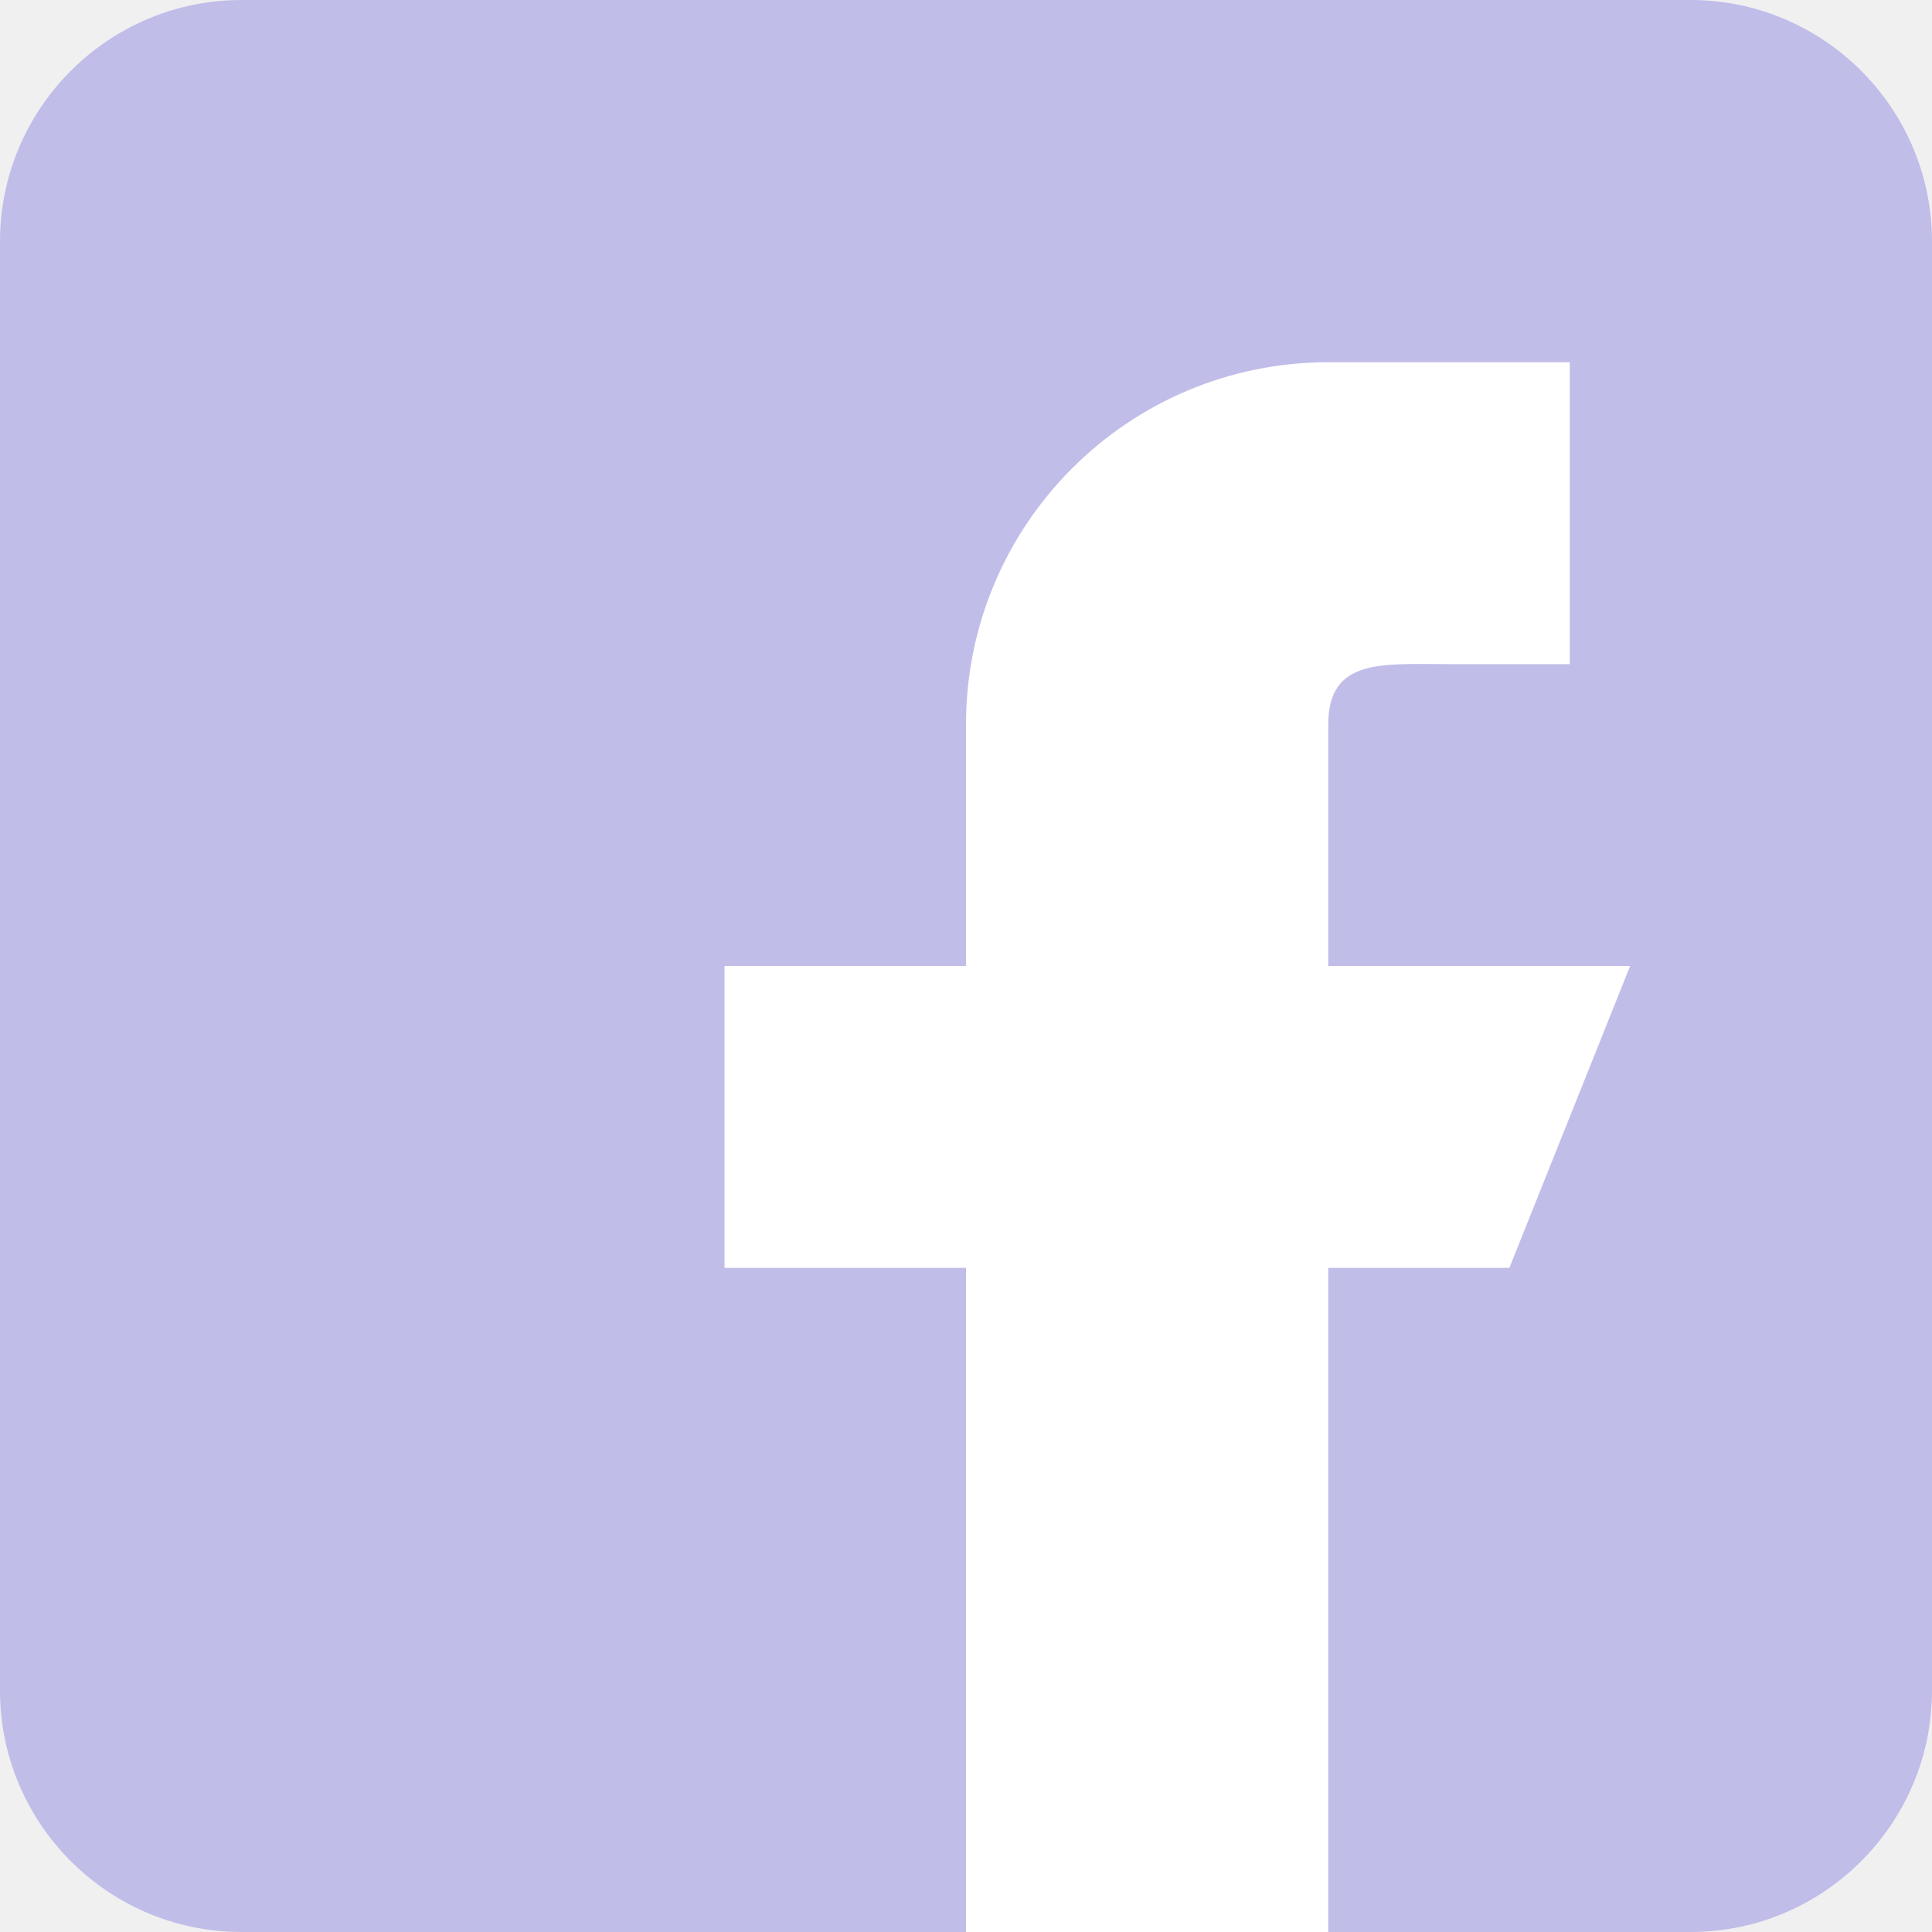
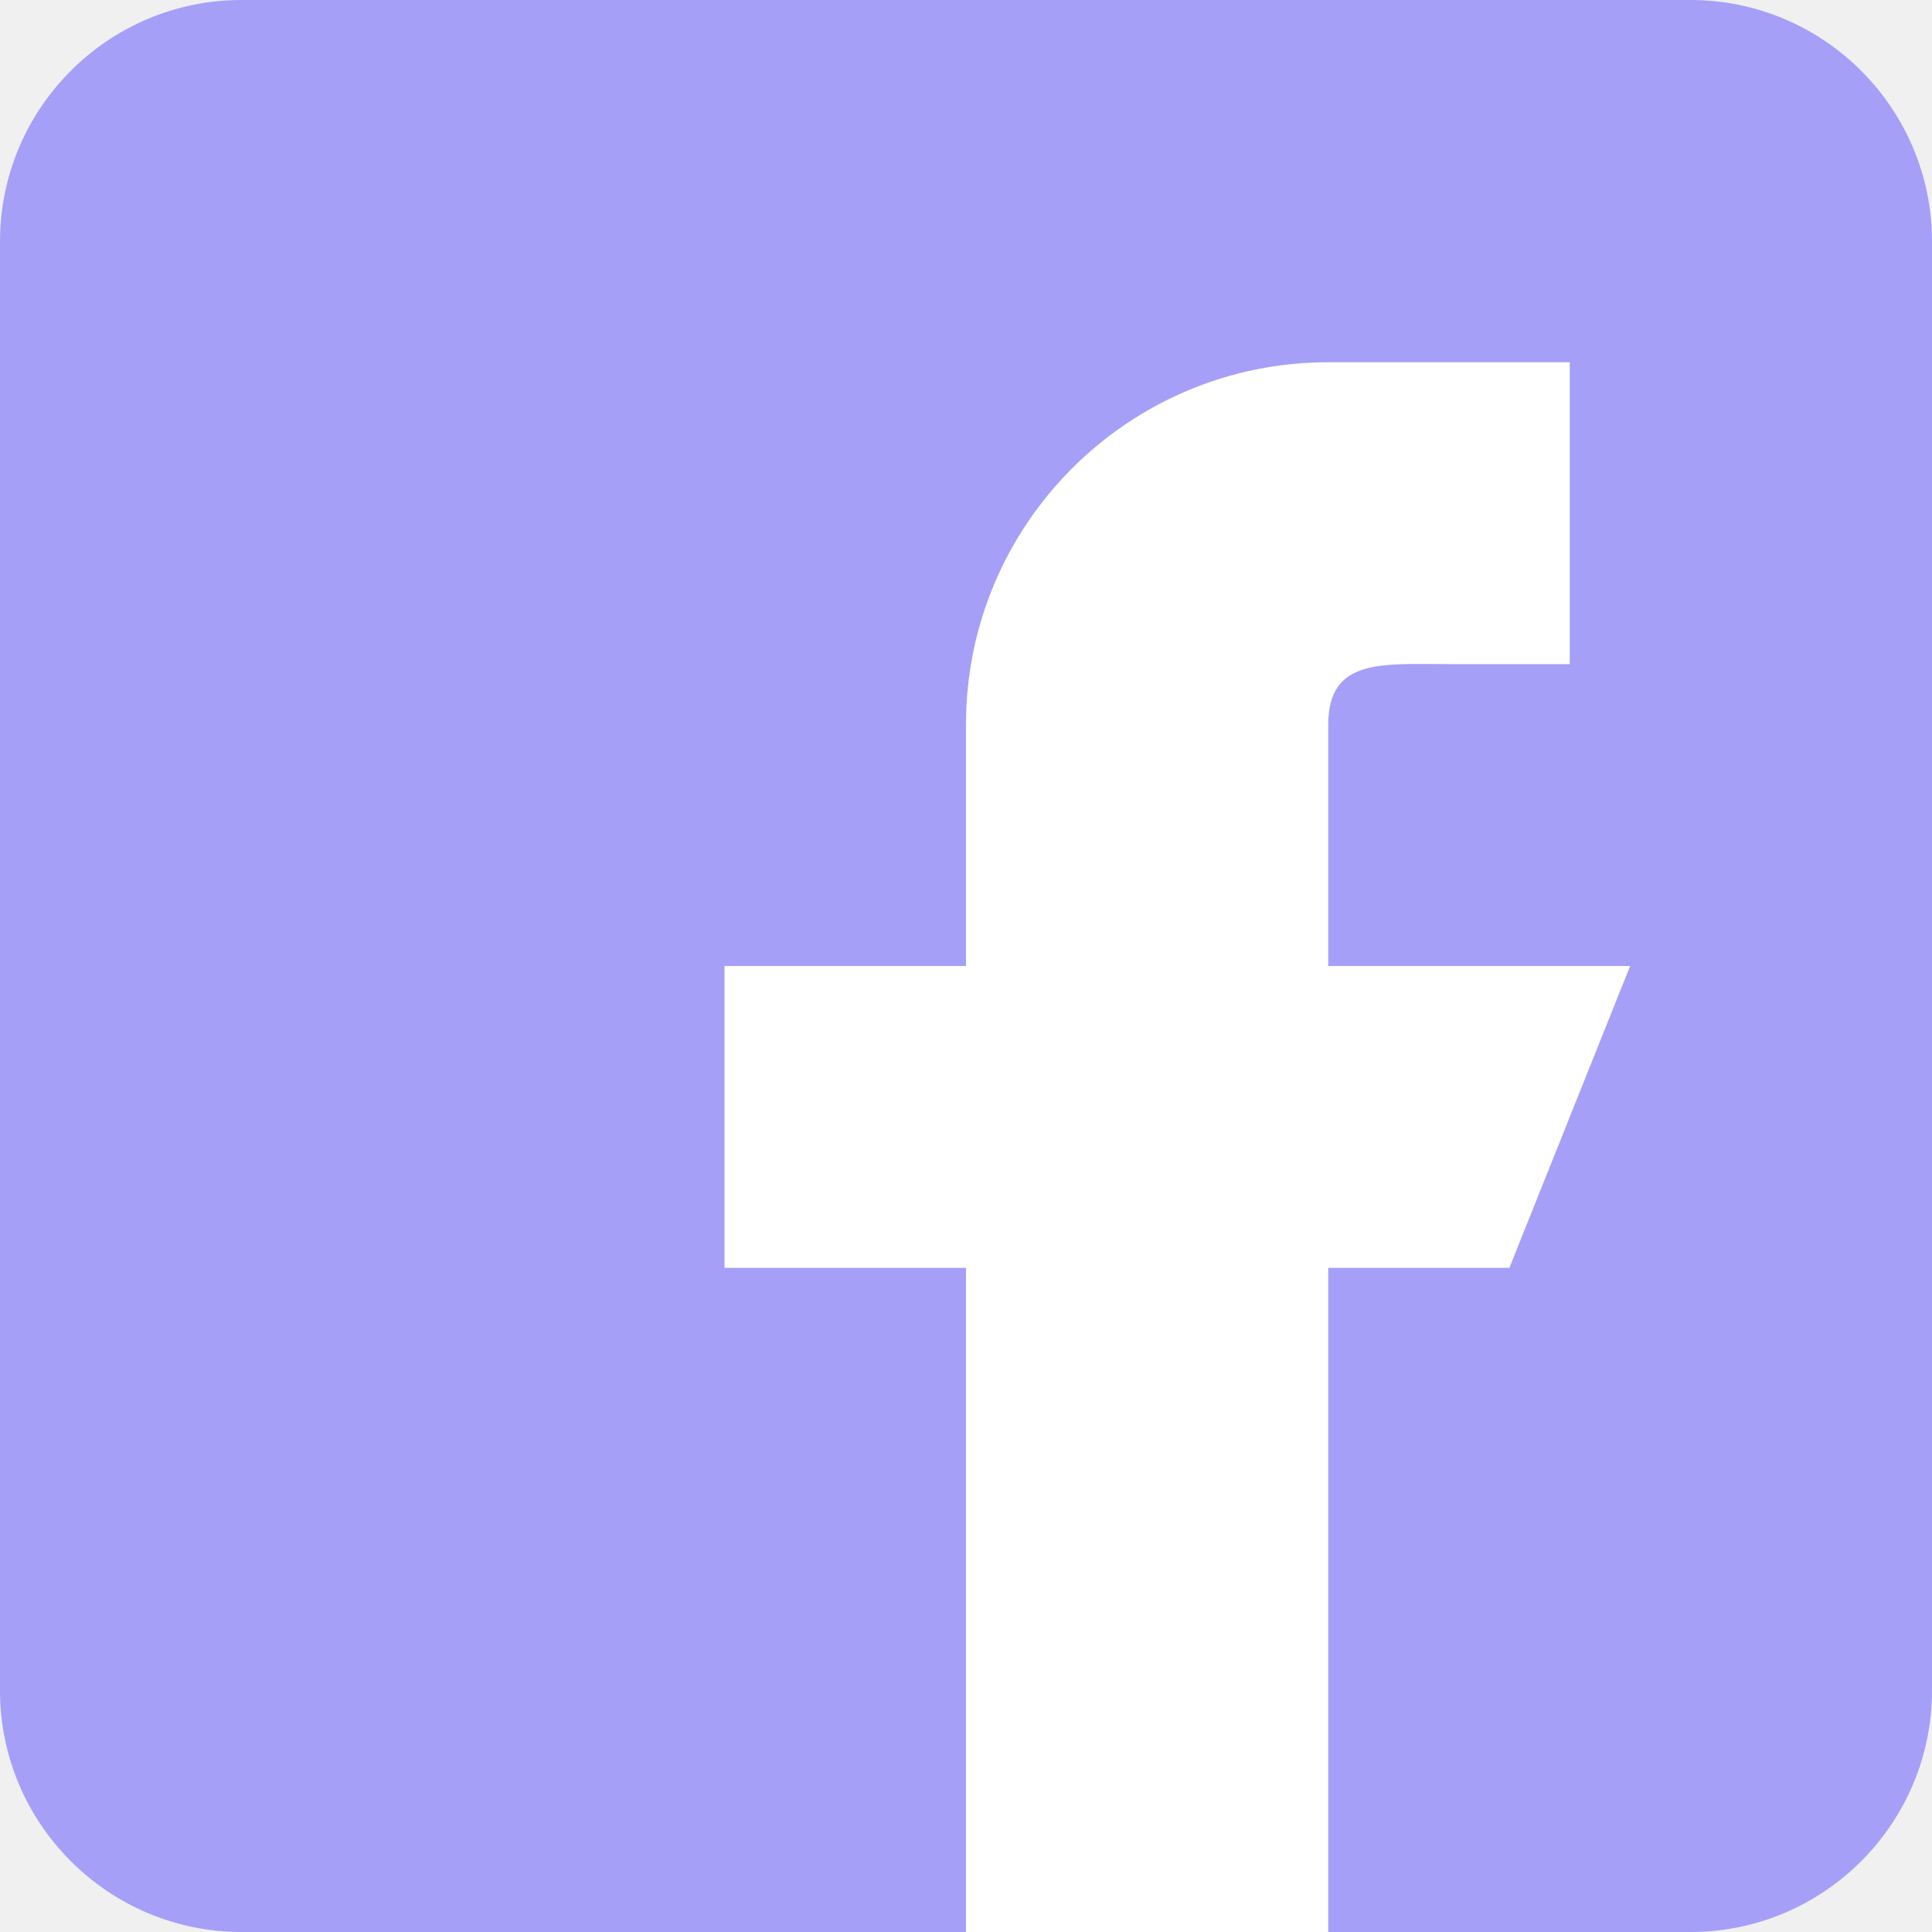
<svg xmlns="http://www.w3.org/2000/svg" version="1.1" id="Capa_1" x="0px" y="0px" viewBox="0 0 512 512" style="enable-background:new 0 0 512 512;" xml:space="preserve">
-   <path style="fill:#C1BDE9;" d="M448,0H64C28.704,0,0,28.704,0,64v384c0,35.296,28.704,64,64,64h384c35.296,0,64-28.704,64-64V64  C512,28.704,483.296,0,448,0z" />
+   <path style="fill:#A69FF8;" d="M448,0H64C28.704,0,0,28.704,0,64v384c0,35.296,28.704,64,64,64h384c35.296,0,64-28.704,64-64V64  C512,28.704,483.296,0,448,0z" />
  <path style="fill:#fff;" d="M432,256h-80v-64c0-17.664,14.336-16,32-16h32V96h-64l0,0c-53.024,0-96,42.976-96,96v64h-64v80h64  v176h96V336h48L432,256z" />
  <g>
</g>
  <g>
</g>
  <g>
</g>
  <g>
</g>
  <g>
</g>
  <g>
</g>
  <g>
</g>
  <g>
</g>
  <g>
</g>
  <g>
</g>
  <g>
</g>
  <g>
</g>
  <g>
</g>
  <g>
</g>
  <g>
</g>
</svg>
